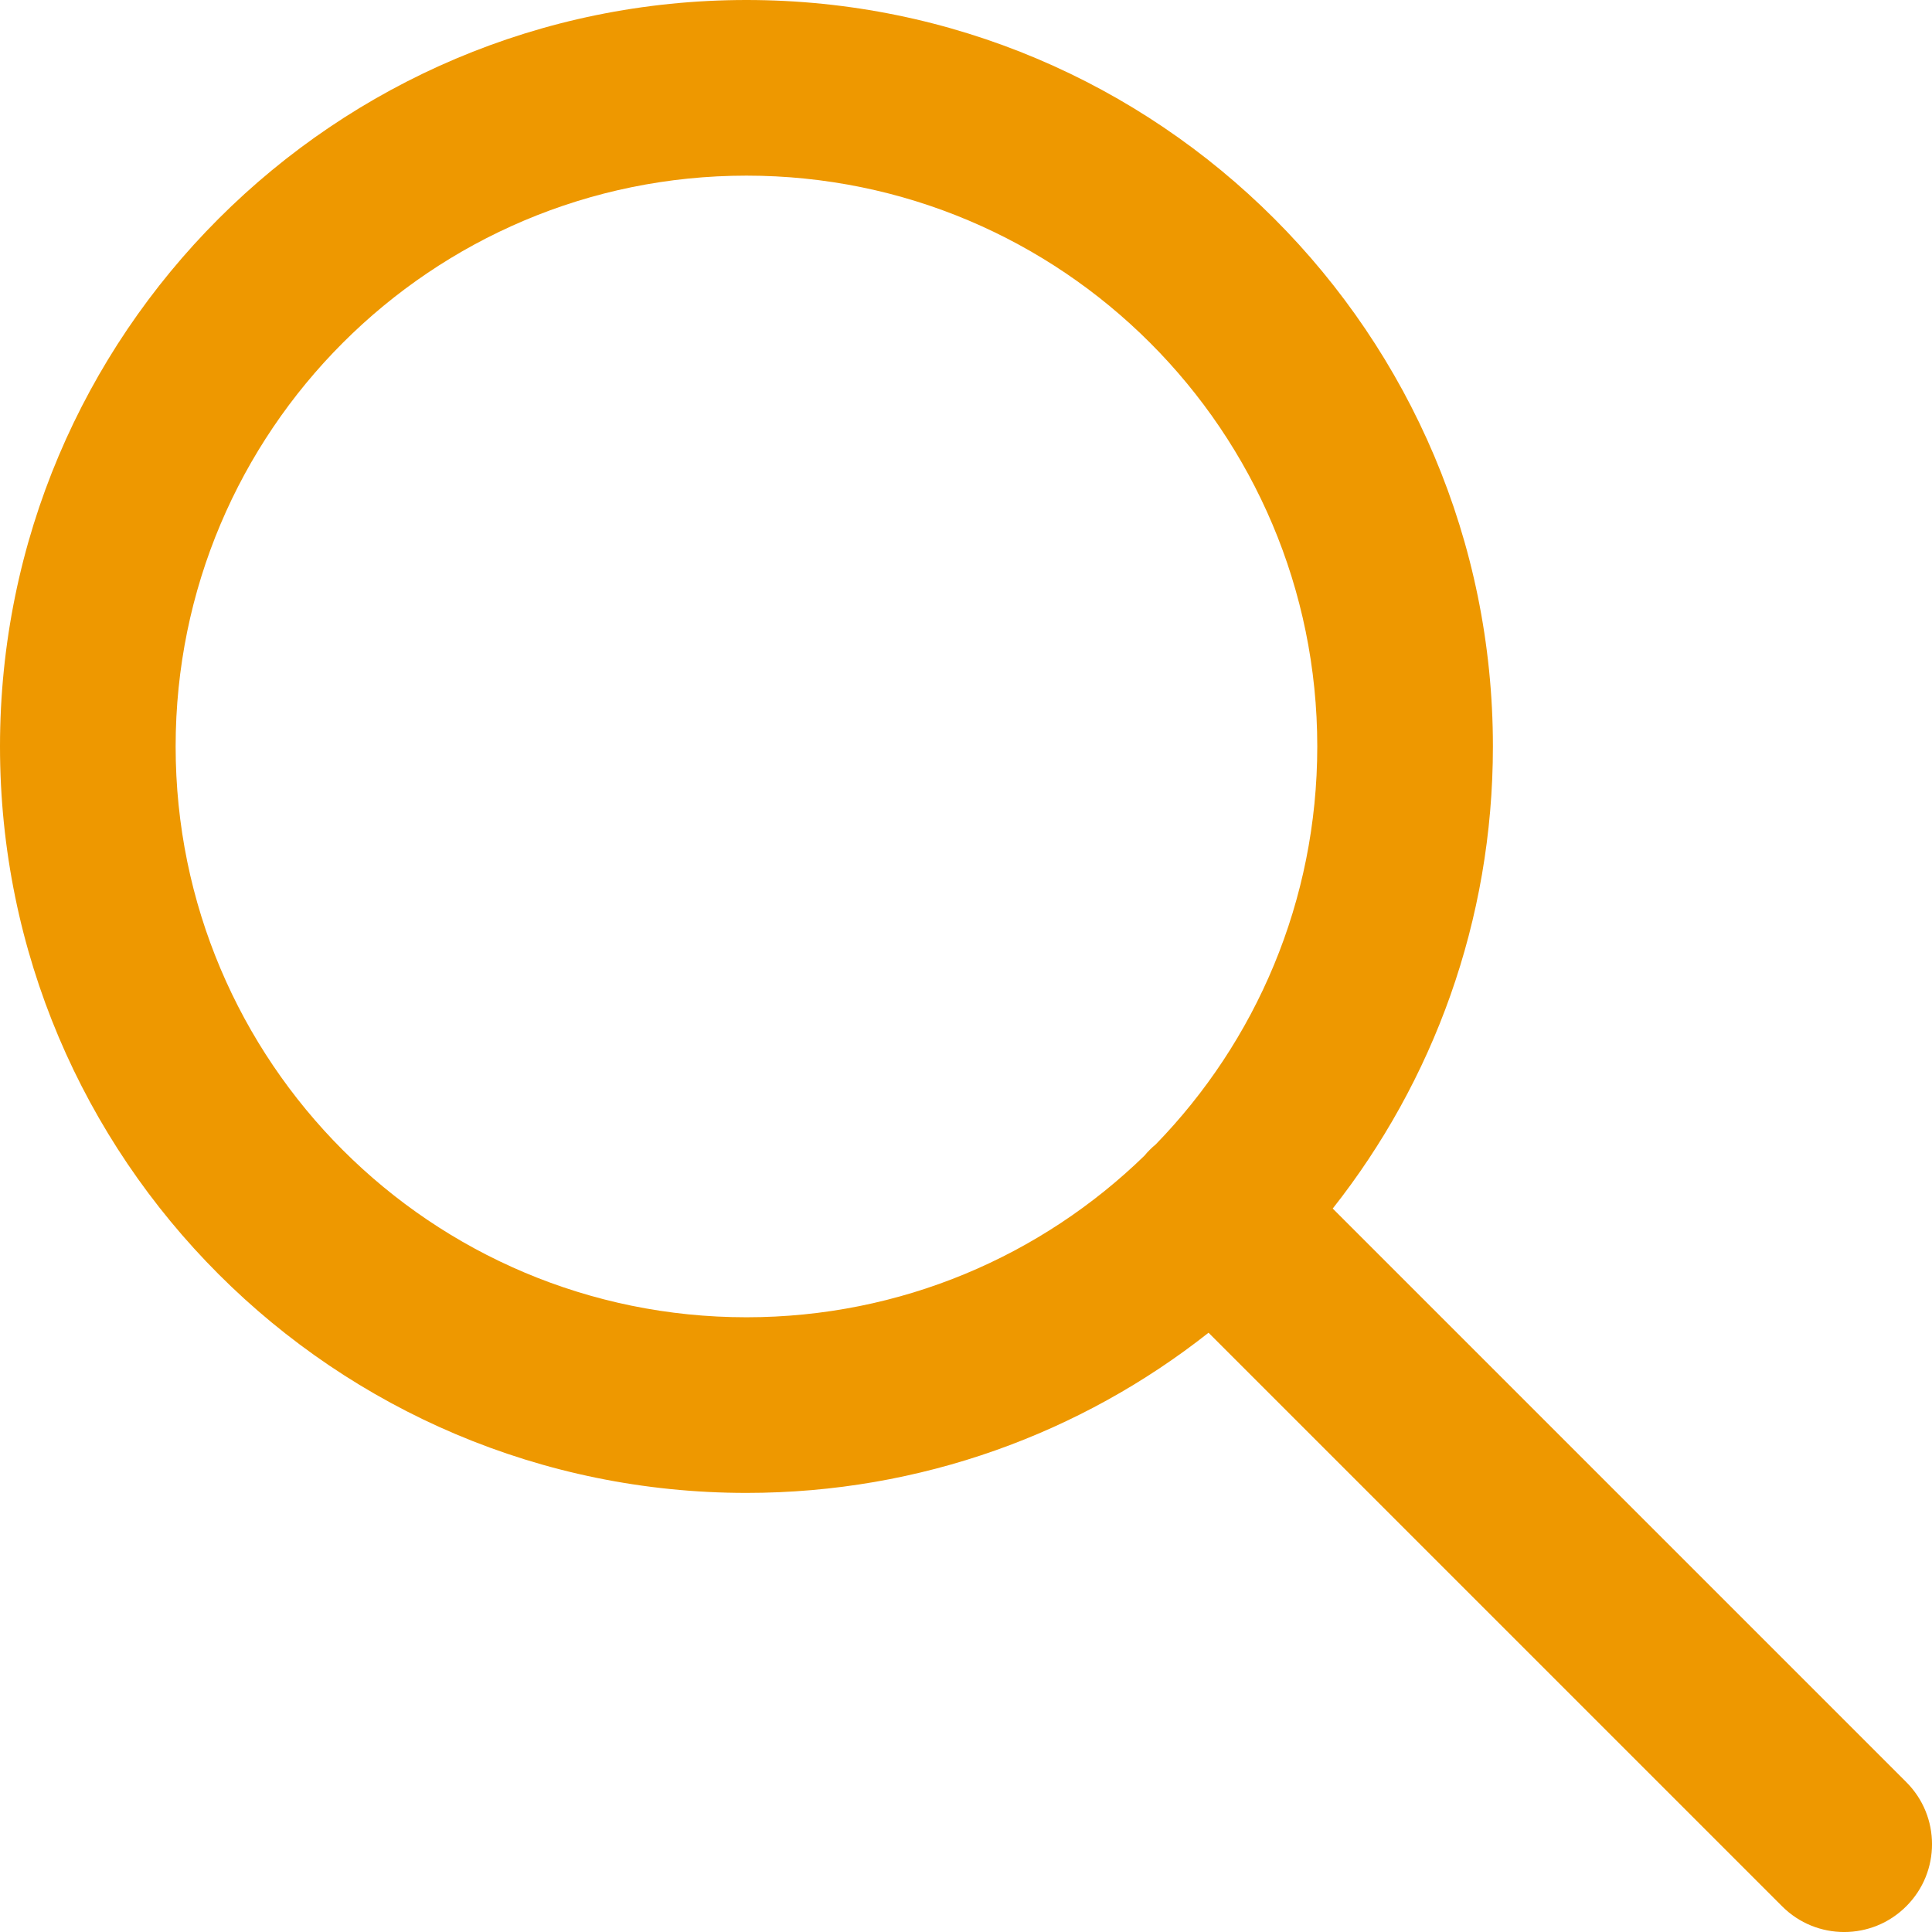
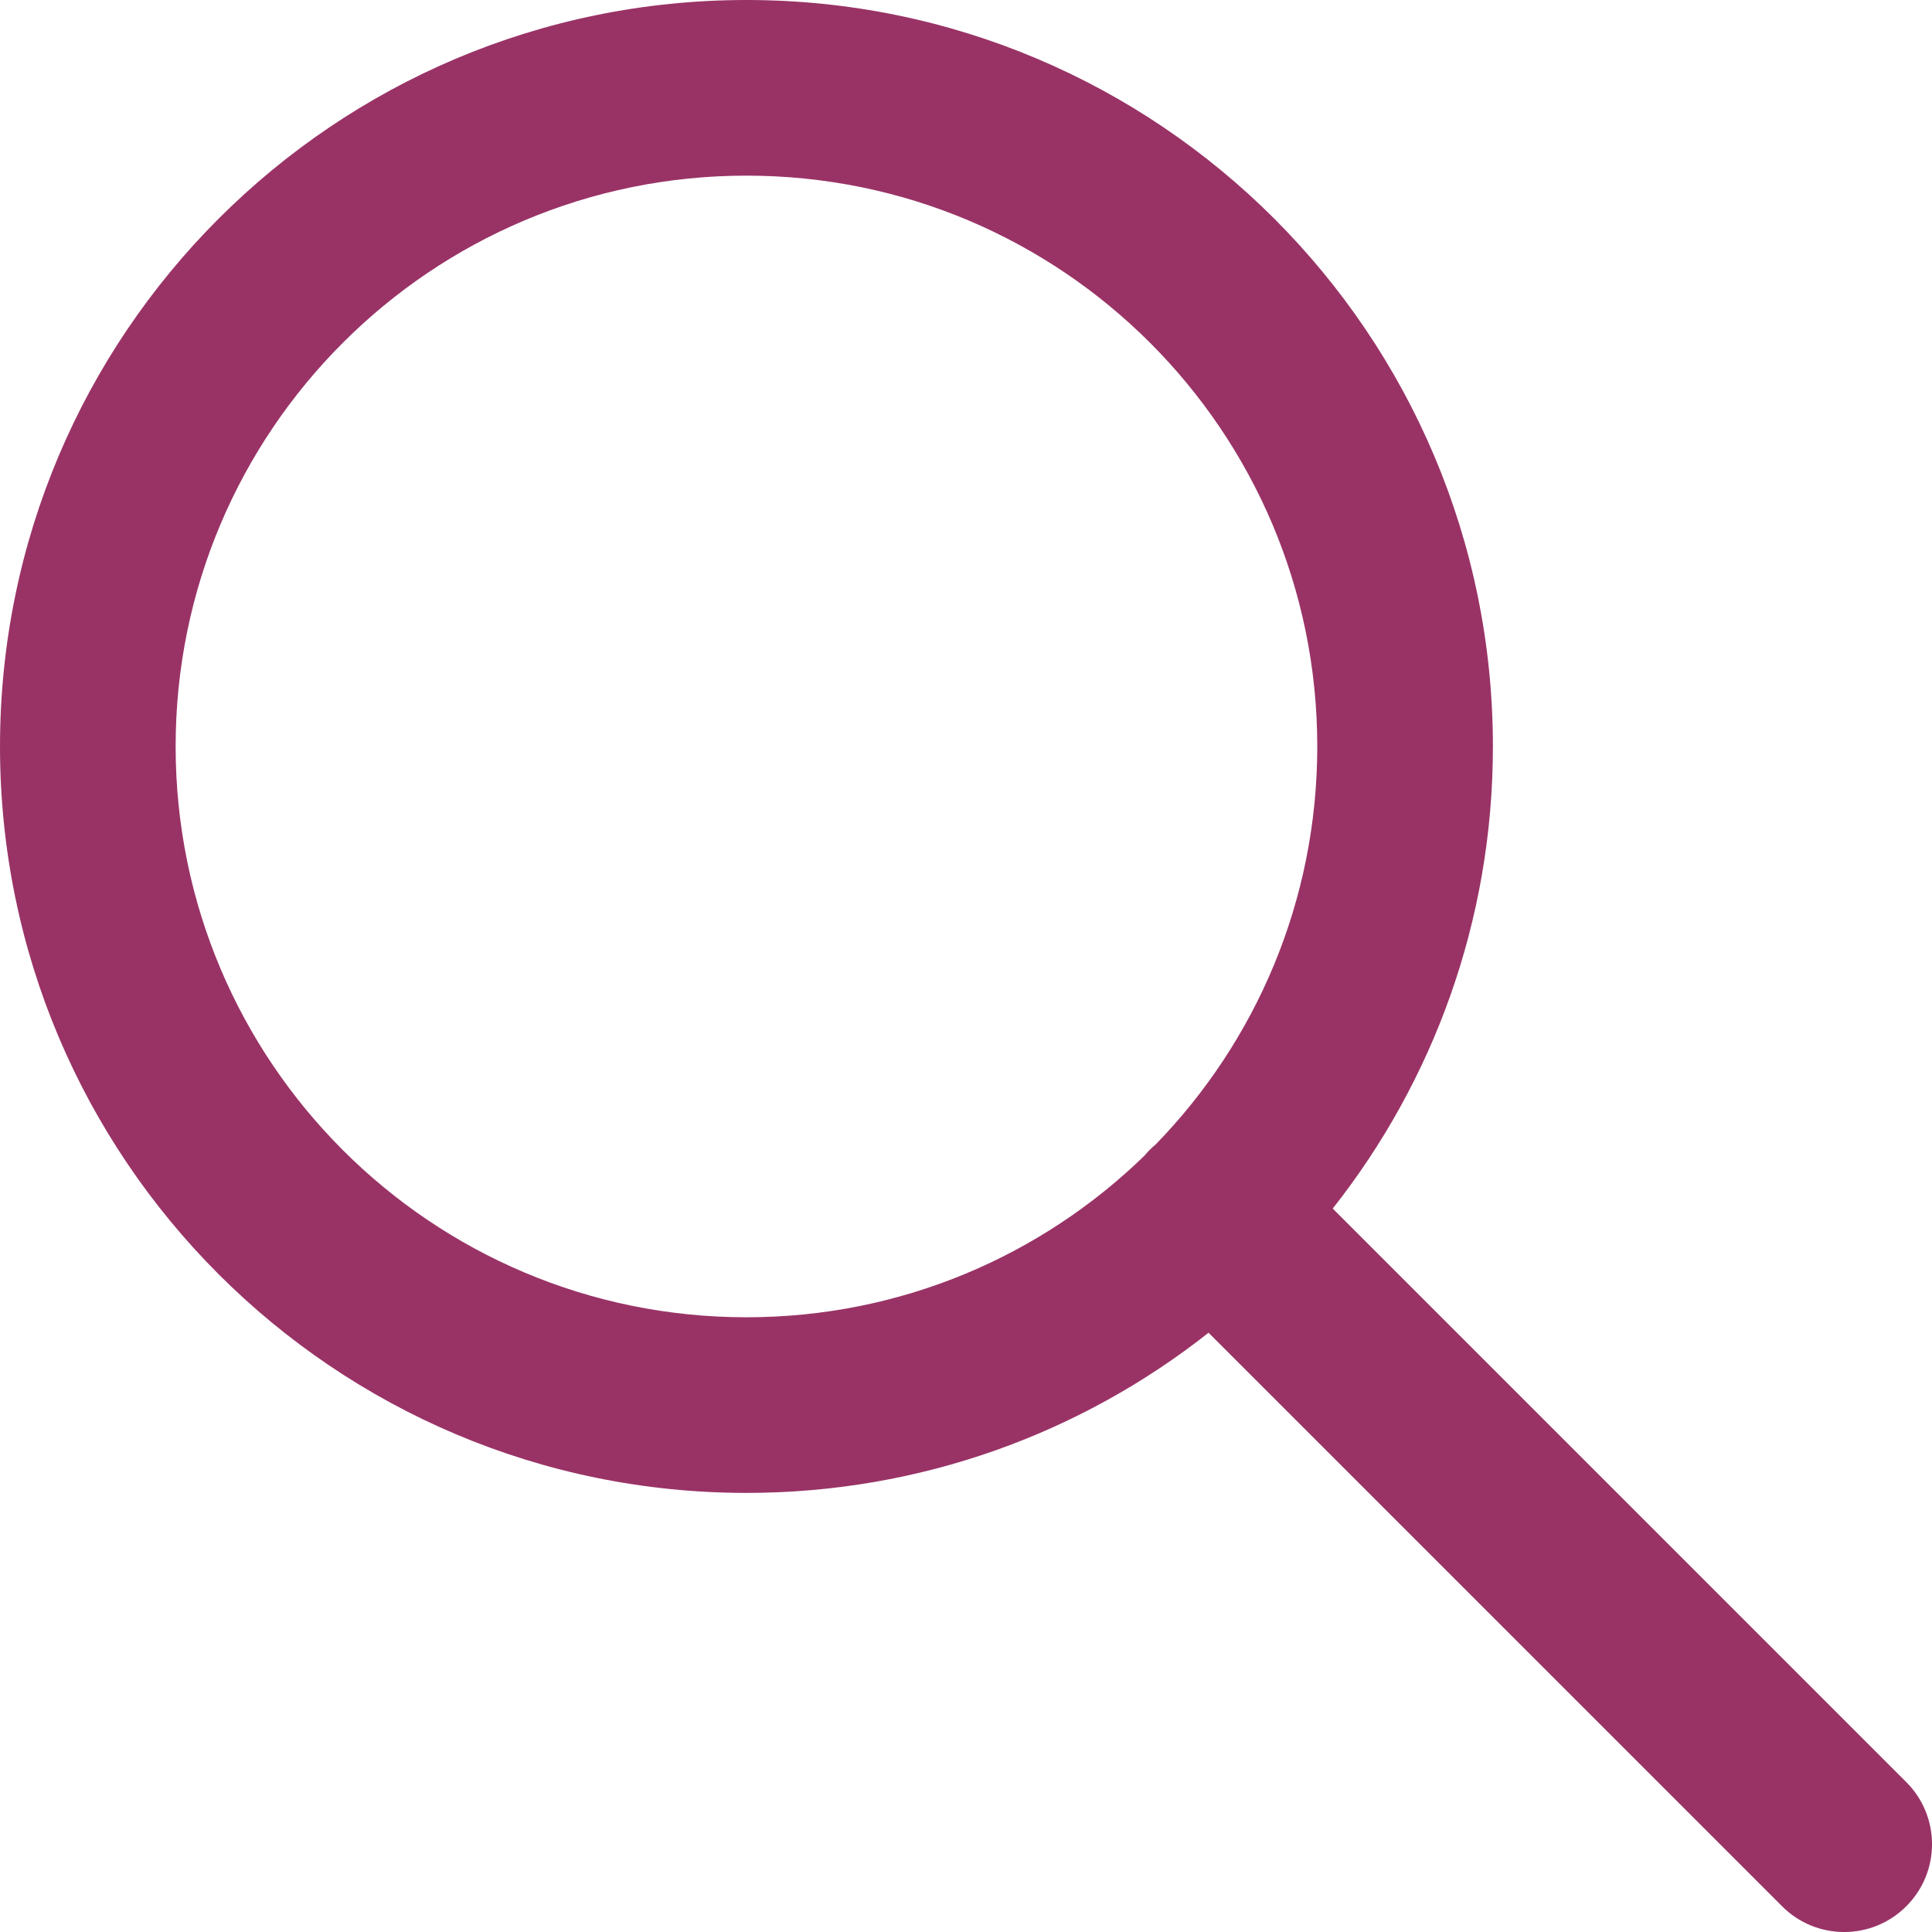
<svg xmlns="http://www.w3.org/2000/svg" width="22px" height="22px" viewBox="0 0 22 22" version="1.1">
-   <defs />
  <g id="UiKit" stroke="none" stroke-width="1" fill="none" fill-rule="evenodd">
-     <path d="M15.176,13.762 L21.707,20.293 C22.098,20.683 22.098,21.317 21.707,21.707 C21.317,22.098 20.683,22.098 20.293,21.707 L13.762,15.176 C12.315,16.318 10.487,17 8.5,17 C3.806,17 0,13.194 0,8.5 C0,3.806 3.806,0 8.5,0 C13.194,0 17,3.806 17,8.5 C17,10.487 16.318,12.315 15.176,13.762 Z M13.16,13.032 C14.299,11.861 15,10.262 15,8.5 C15,4.91 12.09,2 8.5,2 C4.91,2 2,4.91 2,8.5 C2,12.09 4.91,15 8.5,15 C10.262,15 11.861,14.299 13.032,13.16 C13.051,13.137 13.071,13.114 13.093,13.093 C13.114,13.071 13.137,13.051 13.16,13.032 Z" id="icon_search" fill="#EE9800" fill-rule="nonzero" />
+     <path d="M15.176,13.762 L21.707,20.293 C22.098,20.683 22.098,21.317 21.707,21.707 C21.317,22.098 20.683,22.098 20.293,21.707 L13.762,15.176 C12.315,16.318 10.487,17 8.5,17 C3.806,17 0,13.194 0,8.5 C0,3.806 3.806,0 8.5,0 C13.194,0 17,3.806 17,8.5 C17,10.487 16.318,12.315 15.176,13.762 Z M13.16,13.032 C14.299,11.861 15,10.262 15,8.5 C15,4.91 12.09,2 8.5,2 C4.91,2 2,4.91 2,8.5 C2,12.09 4.91,15 8.5,15 C10.262,15 11.861,14.299 13.032,13.16 C13.051,13.137 13.071,13.114 13.093,13.093 C13.114,13.071 13.137,13.051 13.16,13.032 Z" id="icon_search" fill="#993366" />
  </g>
</svg>
